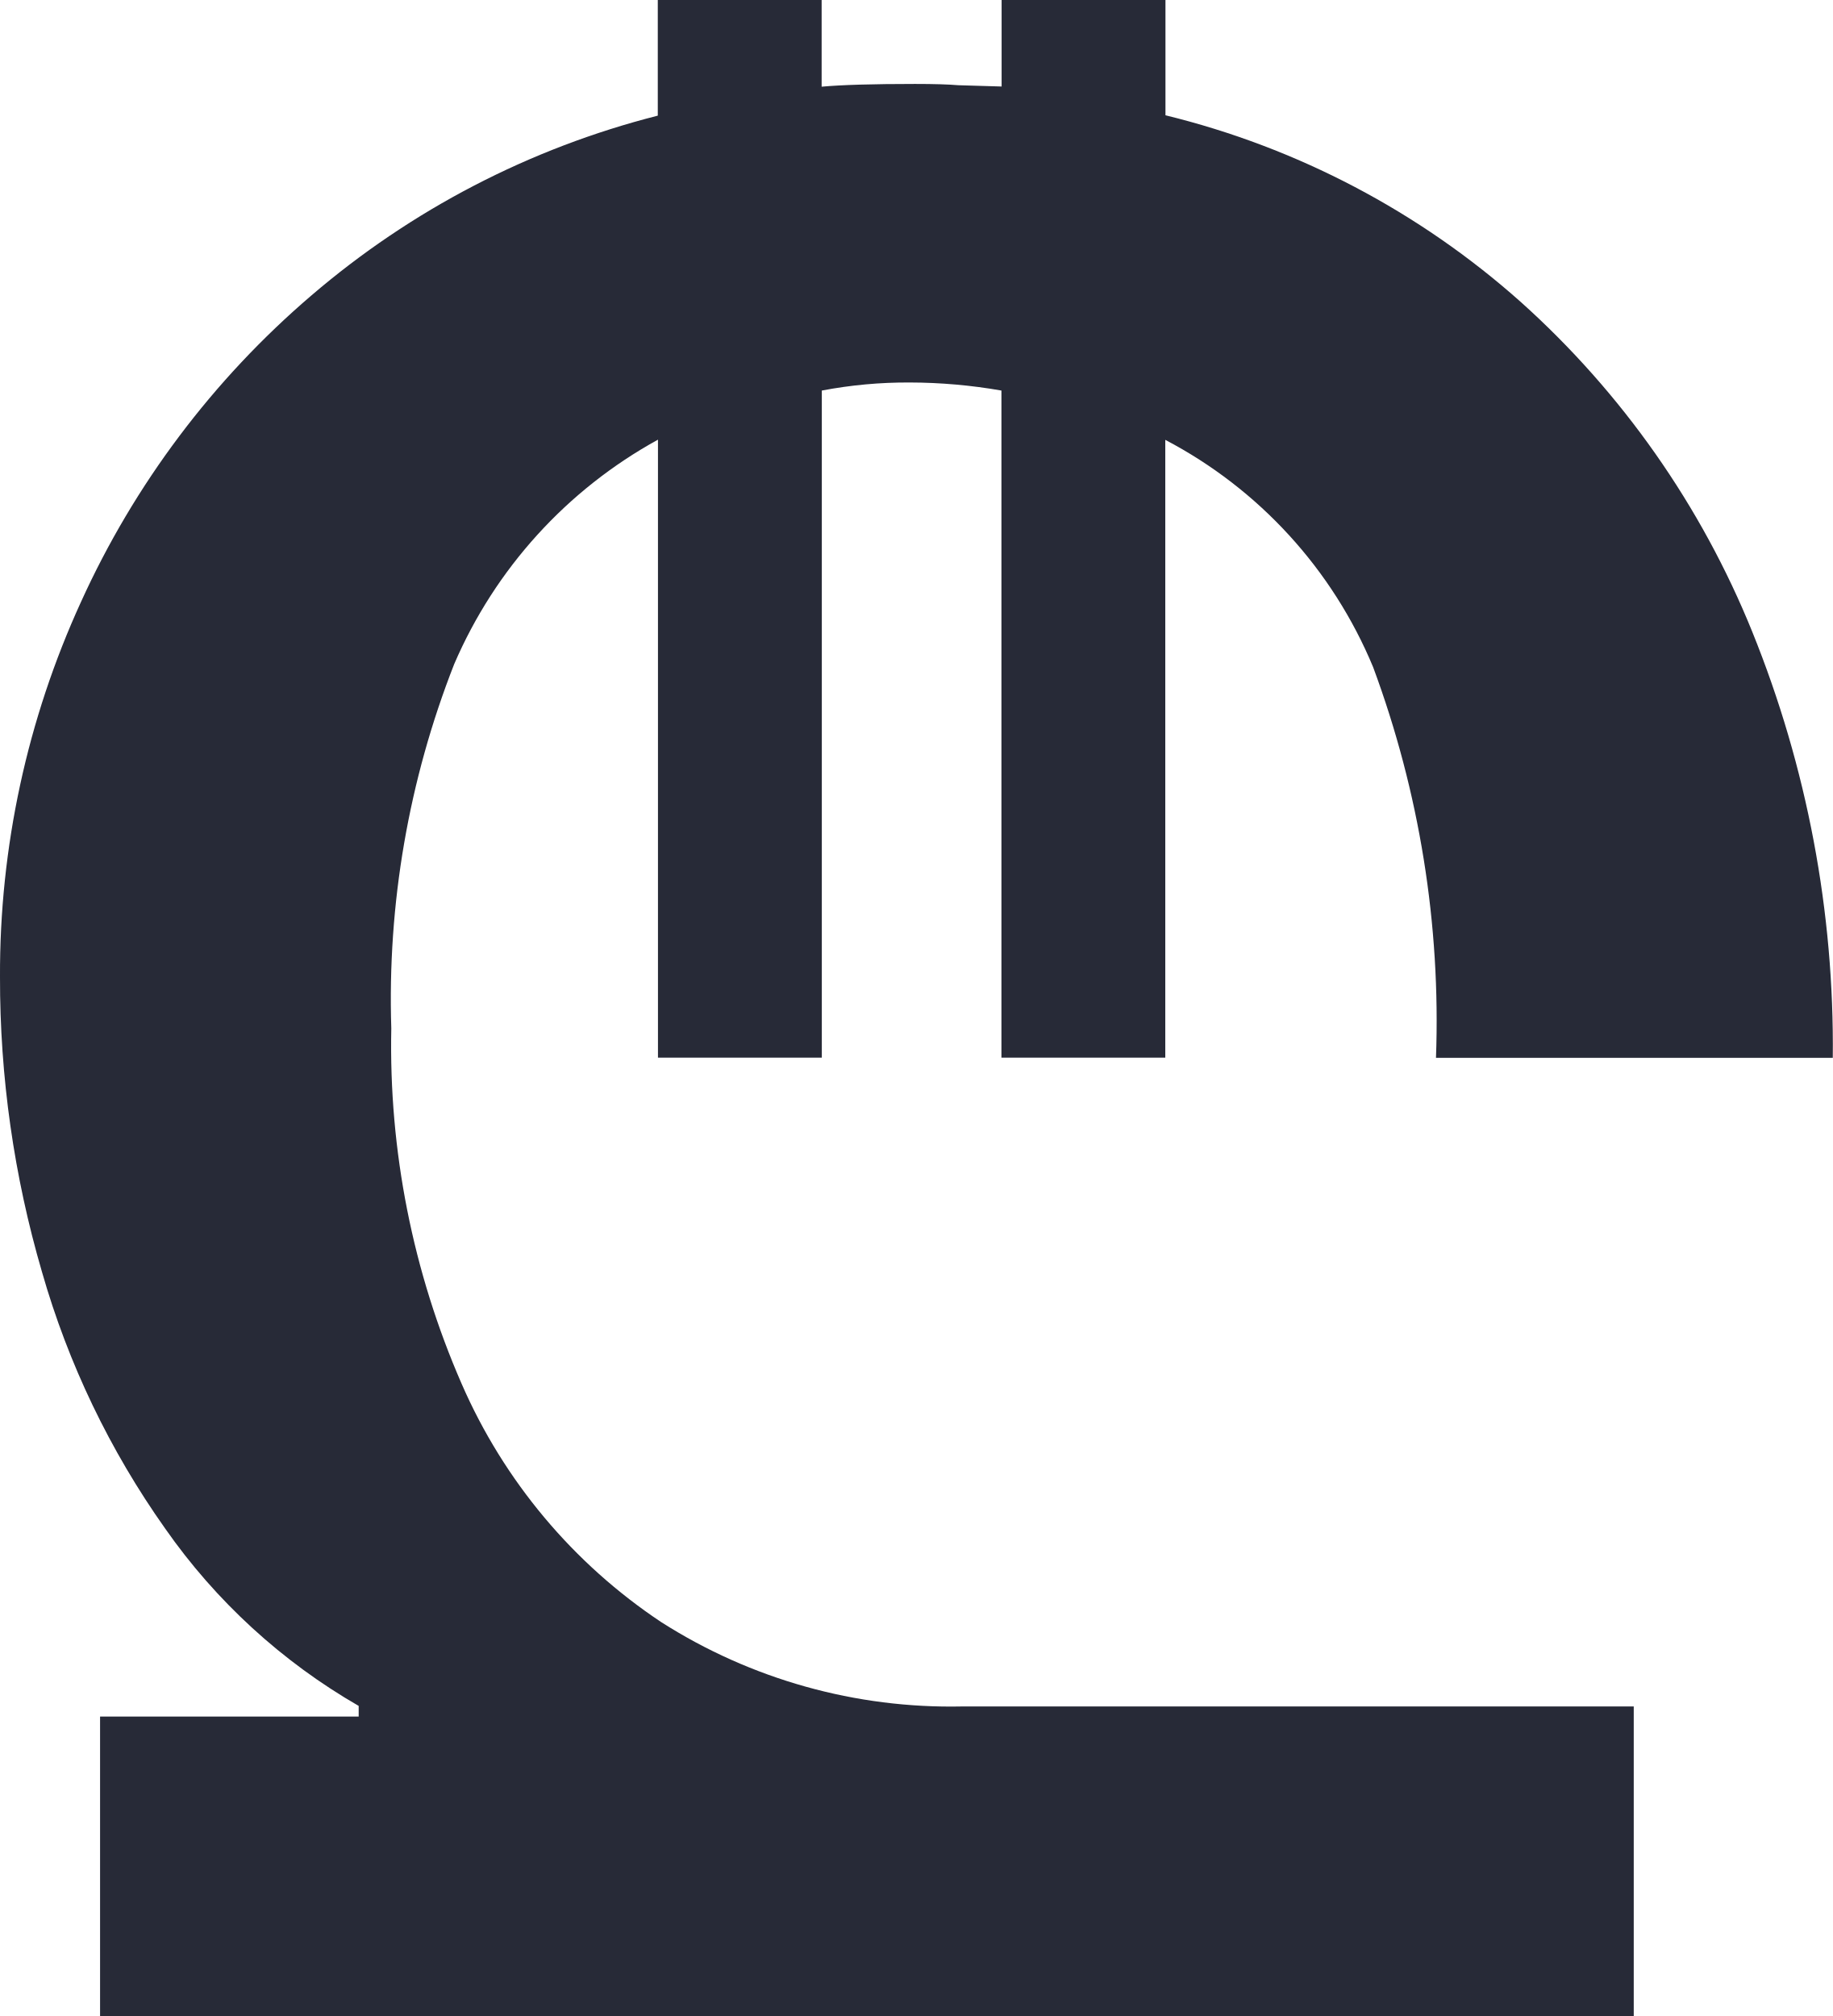
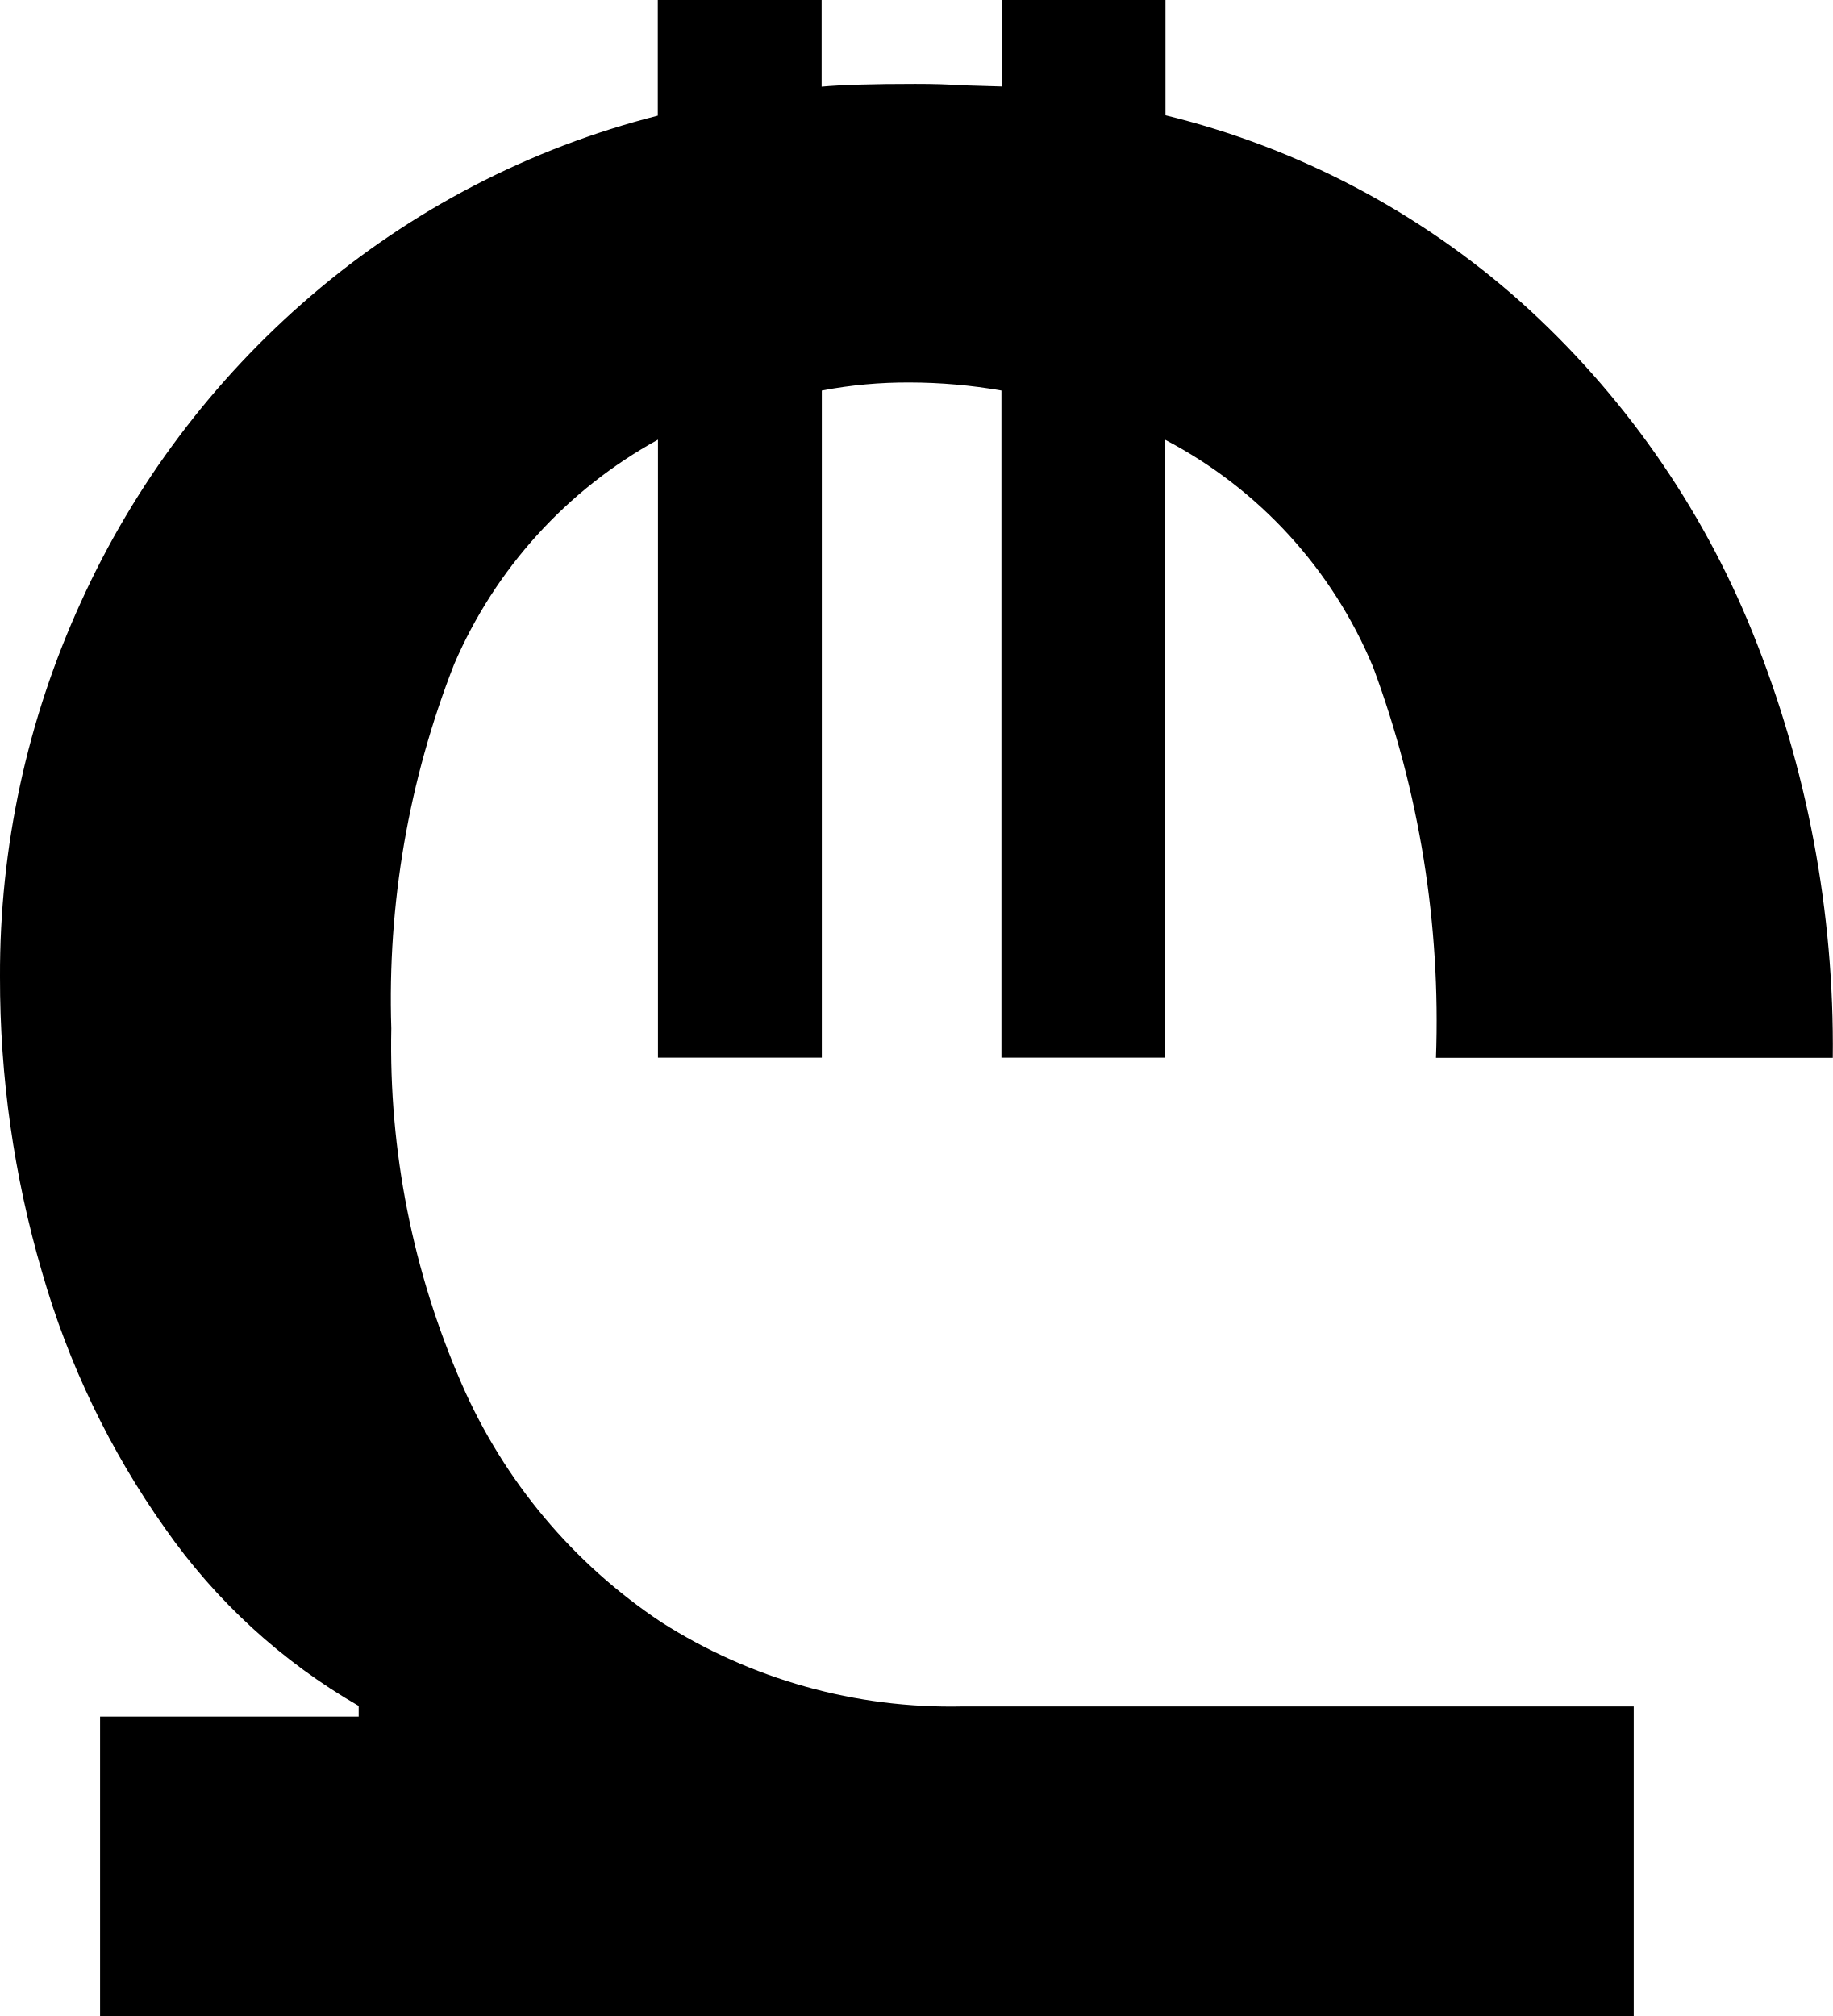
<svg xmlns="http://www.w3.org/2000/svg" width="10px" height="11px" viewBox="0 0 10 11">
-   <path id="GEL" d="M313.914-18v-1.689h-3.663a2.938,2.938,0,0,1-1.643-.46,3,3,0,0,1-1.089-1.3,4.608,4.608,0,0,1-.384-1.94,5,5,0,0,1,.343-1.987,2.543,2.543,0,0,1,1.112-1.225v3.372h.894v-3.64a2.492,2.492,0,0,1,.48-.044,2.936,2.936,0,0,1,.5.044v3.64h.894V-26.6a2.469,2.469,0,0,1,1.134,1.24,5.547,5.547,0,0,1,.343,2.132H315a6.022,6.022,0,0,0-.439-2.324,4.874,4.874,0,0,0-1.263-1.8,4.534,4.534,0,0,0-1.939-1.019V-29h-.894v.472l-.236-.007q-.081-.007-.236-.007-.347,0-.51.015V-29h-.894v.631a4.67,4.67,0,0,0-1.891.982,4.823,4.823,0,0,0-1.256,1.671A4.872,4.872,0,0,0,305-23.67a5.7,5.7,0,0,0,.229,1.61,4.62,4.62,0,0,0,.672,1.4,3.294,3.294,0,0,0,1.056.968v.058h-1.411V-18Z" transform="translate(-305 29)" fill="#272a37" />
+   <path id="GEL" d="M313.914-18v-1.689h-3.663a2.938,2.938,0,0,1-1.643-.46,3,3,0,0,1-1.089-1.3,4.608,4.608,0,0,1-.384-1.94,5,5,0,0,1,.343-1.987,2.543,2.543,0,0,1,1.112-1.225v3.372h.894v-3.64a2.492,2.492,0,0,1,.48-.044,2.936,2.936,0,0,1,.5.044v3.64h.894V-26.6a2.469,2.469,0,0,1,1.134,1.24,5.547,5.547,0,0,1,.343,2.132H315a6.022,6.022,0,0,0-.439-2.324,4.874,4.874,0,0,0-1.263-1.8,4.534,4.534,0,0,0-1.939-1.019V-29h-.894v.472l-.236-.007q-.081-.007-.236-.007-.347,0-.51.015V-29h-.894v.631a4.67,4.67,0,0,0-1.891.982,4.823,4.823,0,0,0-1.256,1.671A4.872,4.872,0,0,0,305-23.67a5.7,5.7,0,0,0,.229,1.61,4.62,4.62,0,0,0,.672,1.4,3.294,3.294,0,0,0,1.056.968v.058h-1.411V-18Z" transform="translate(-305 29)" fill="current" />
</svg>
